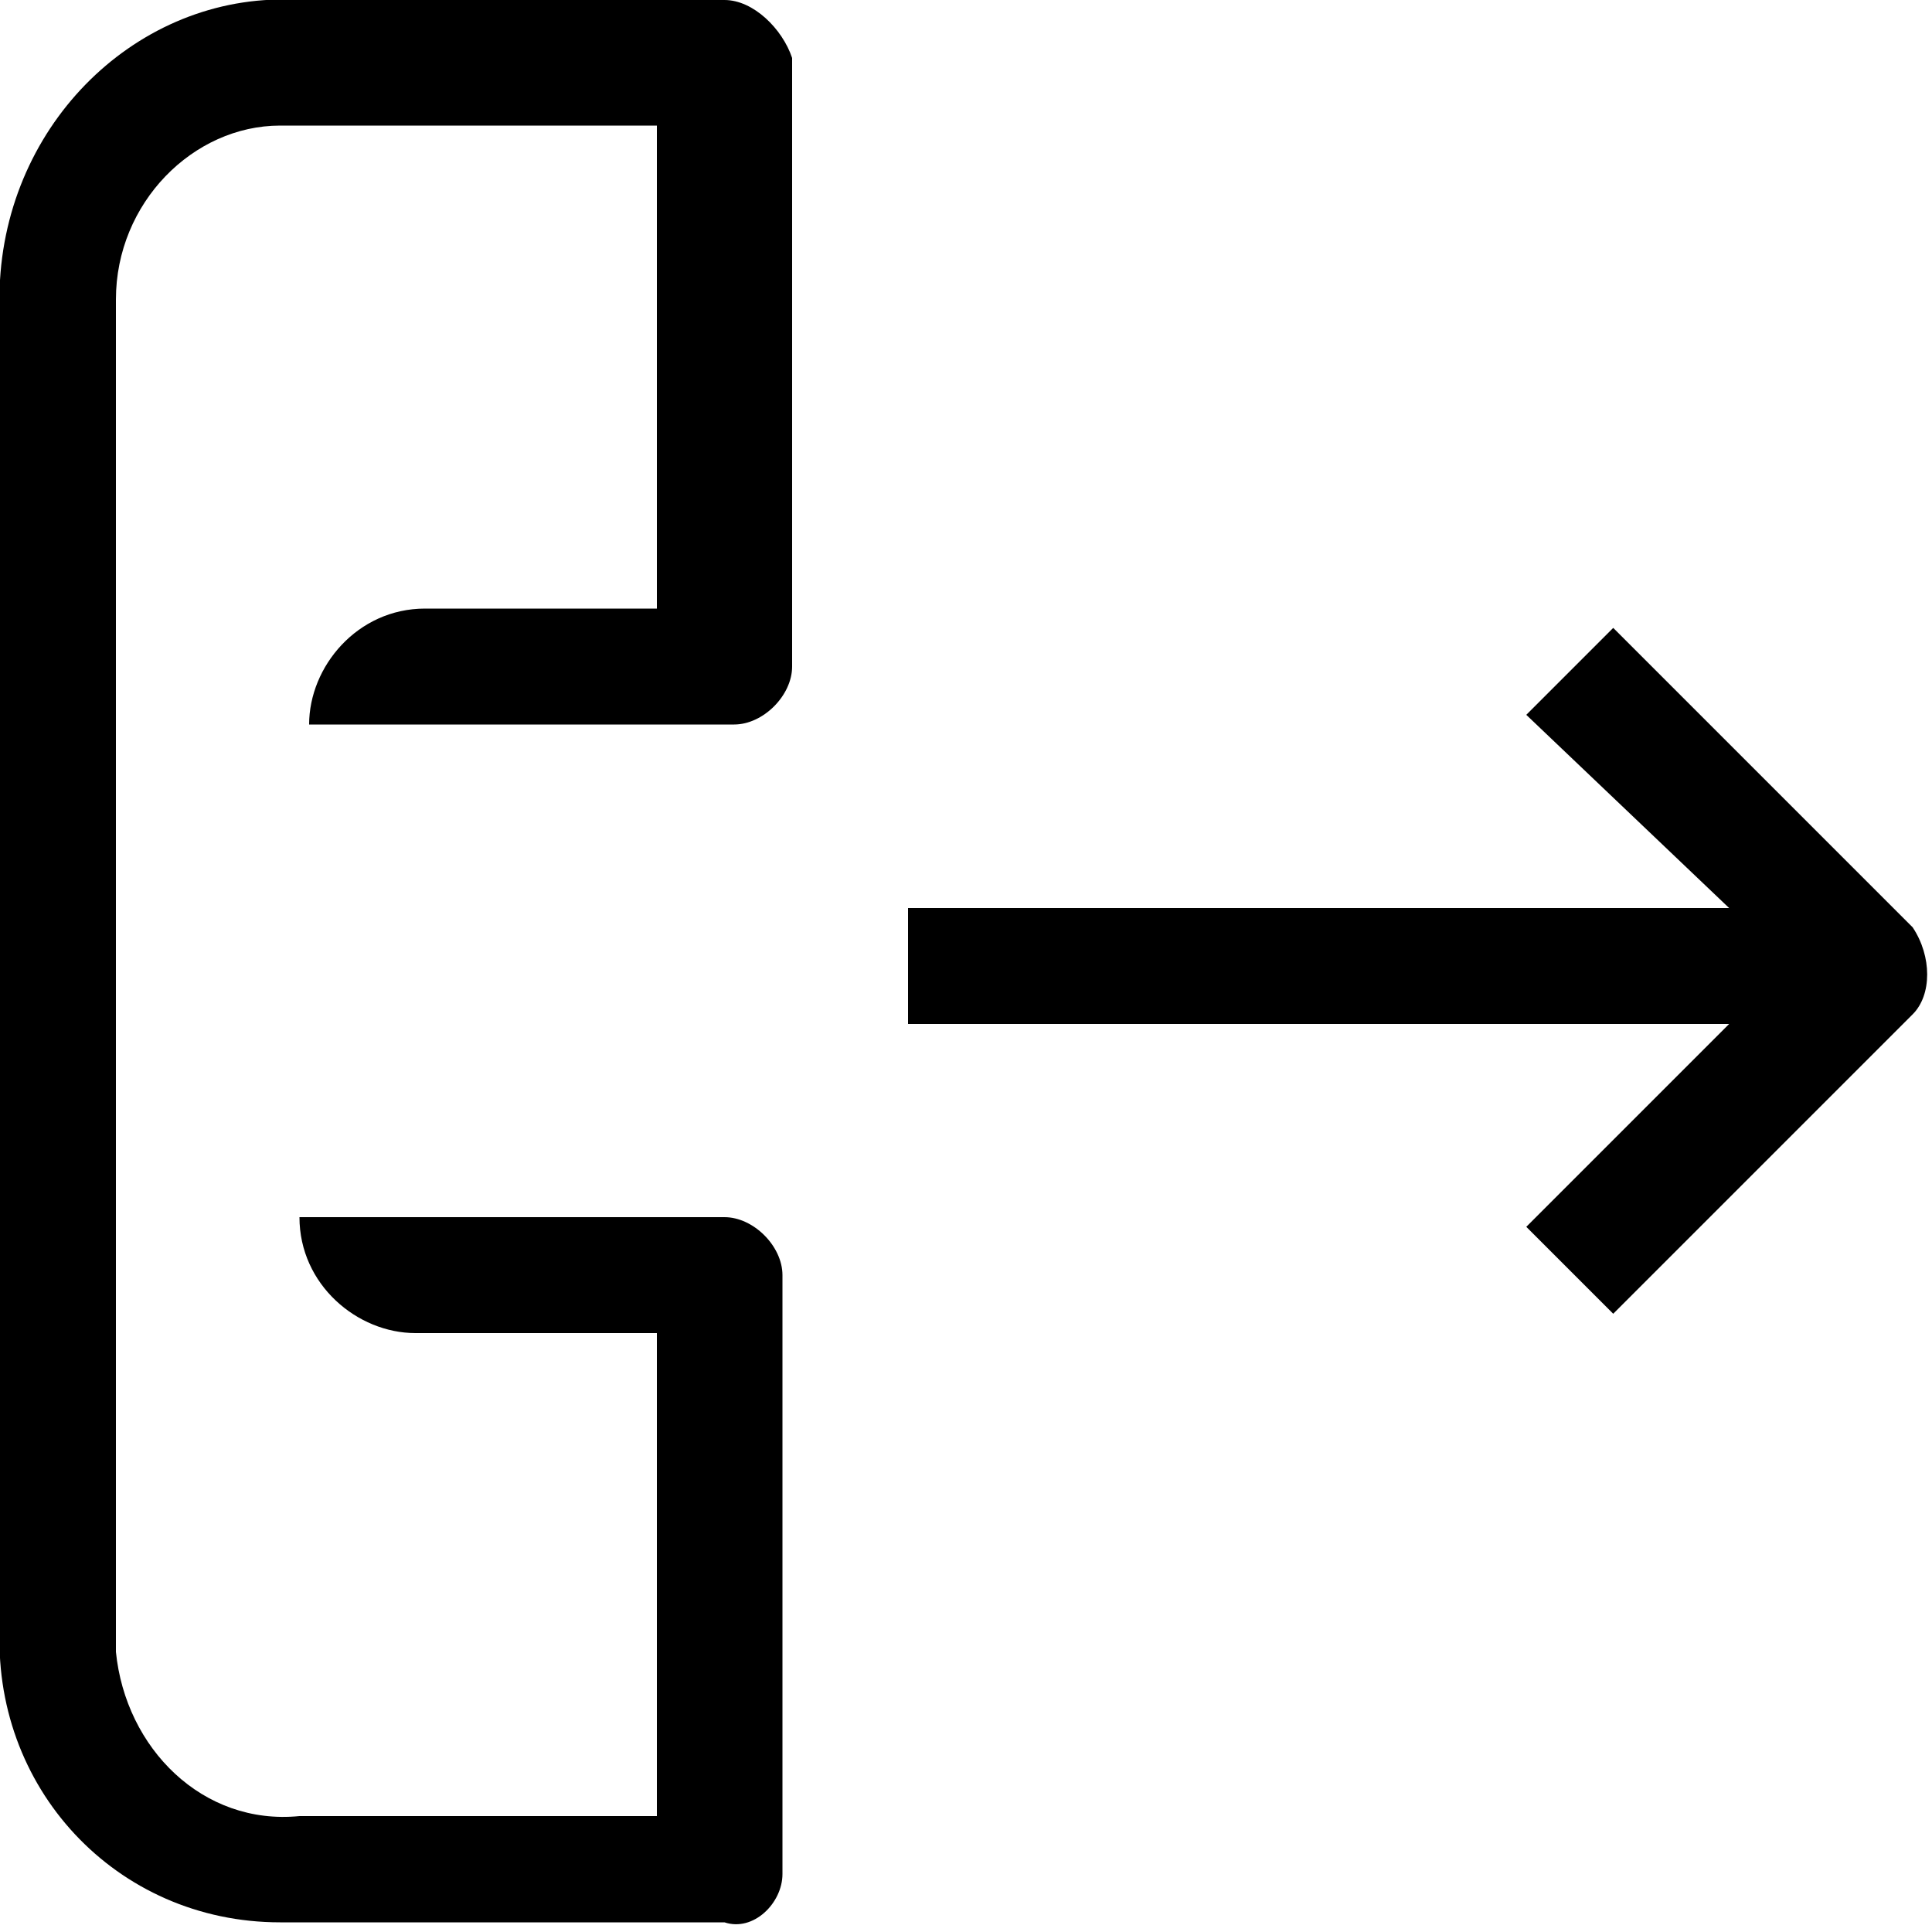
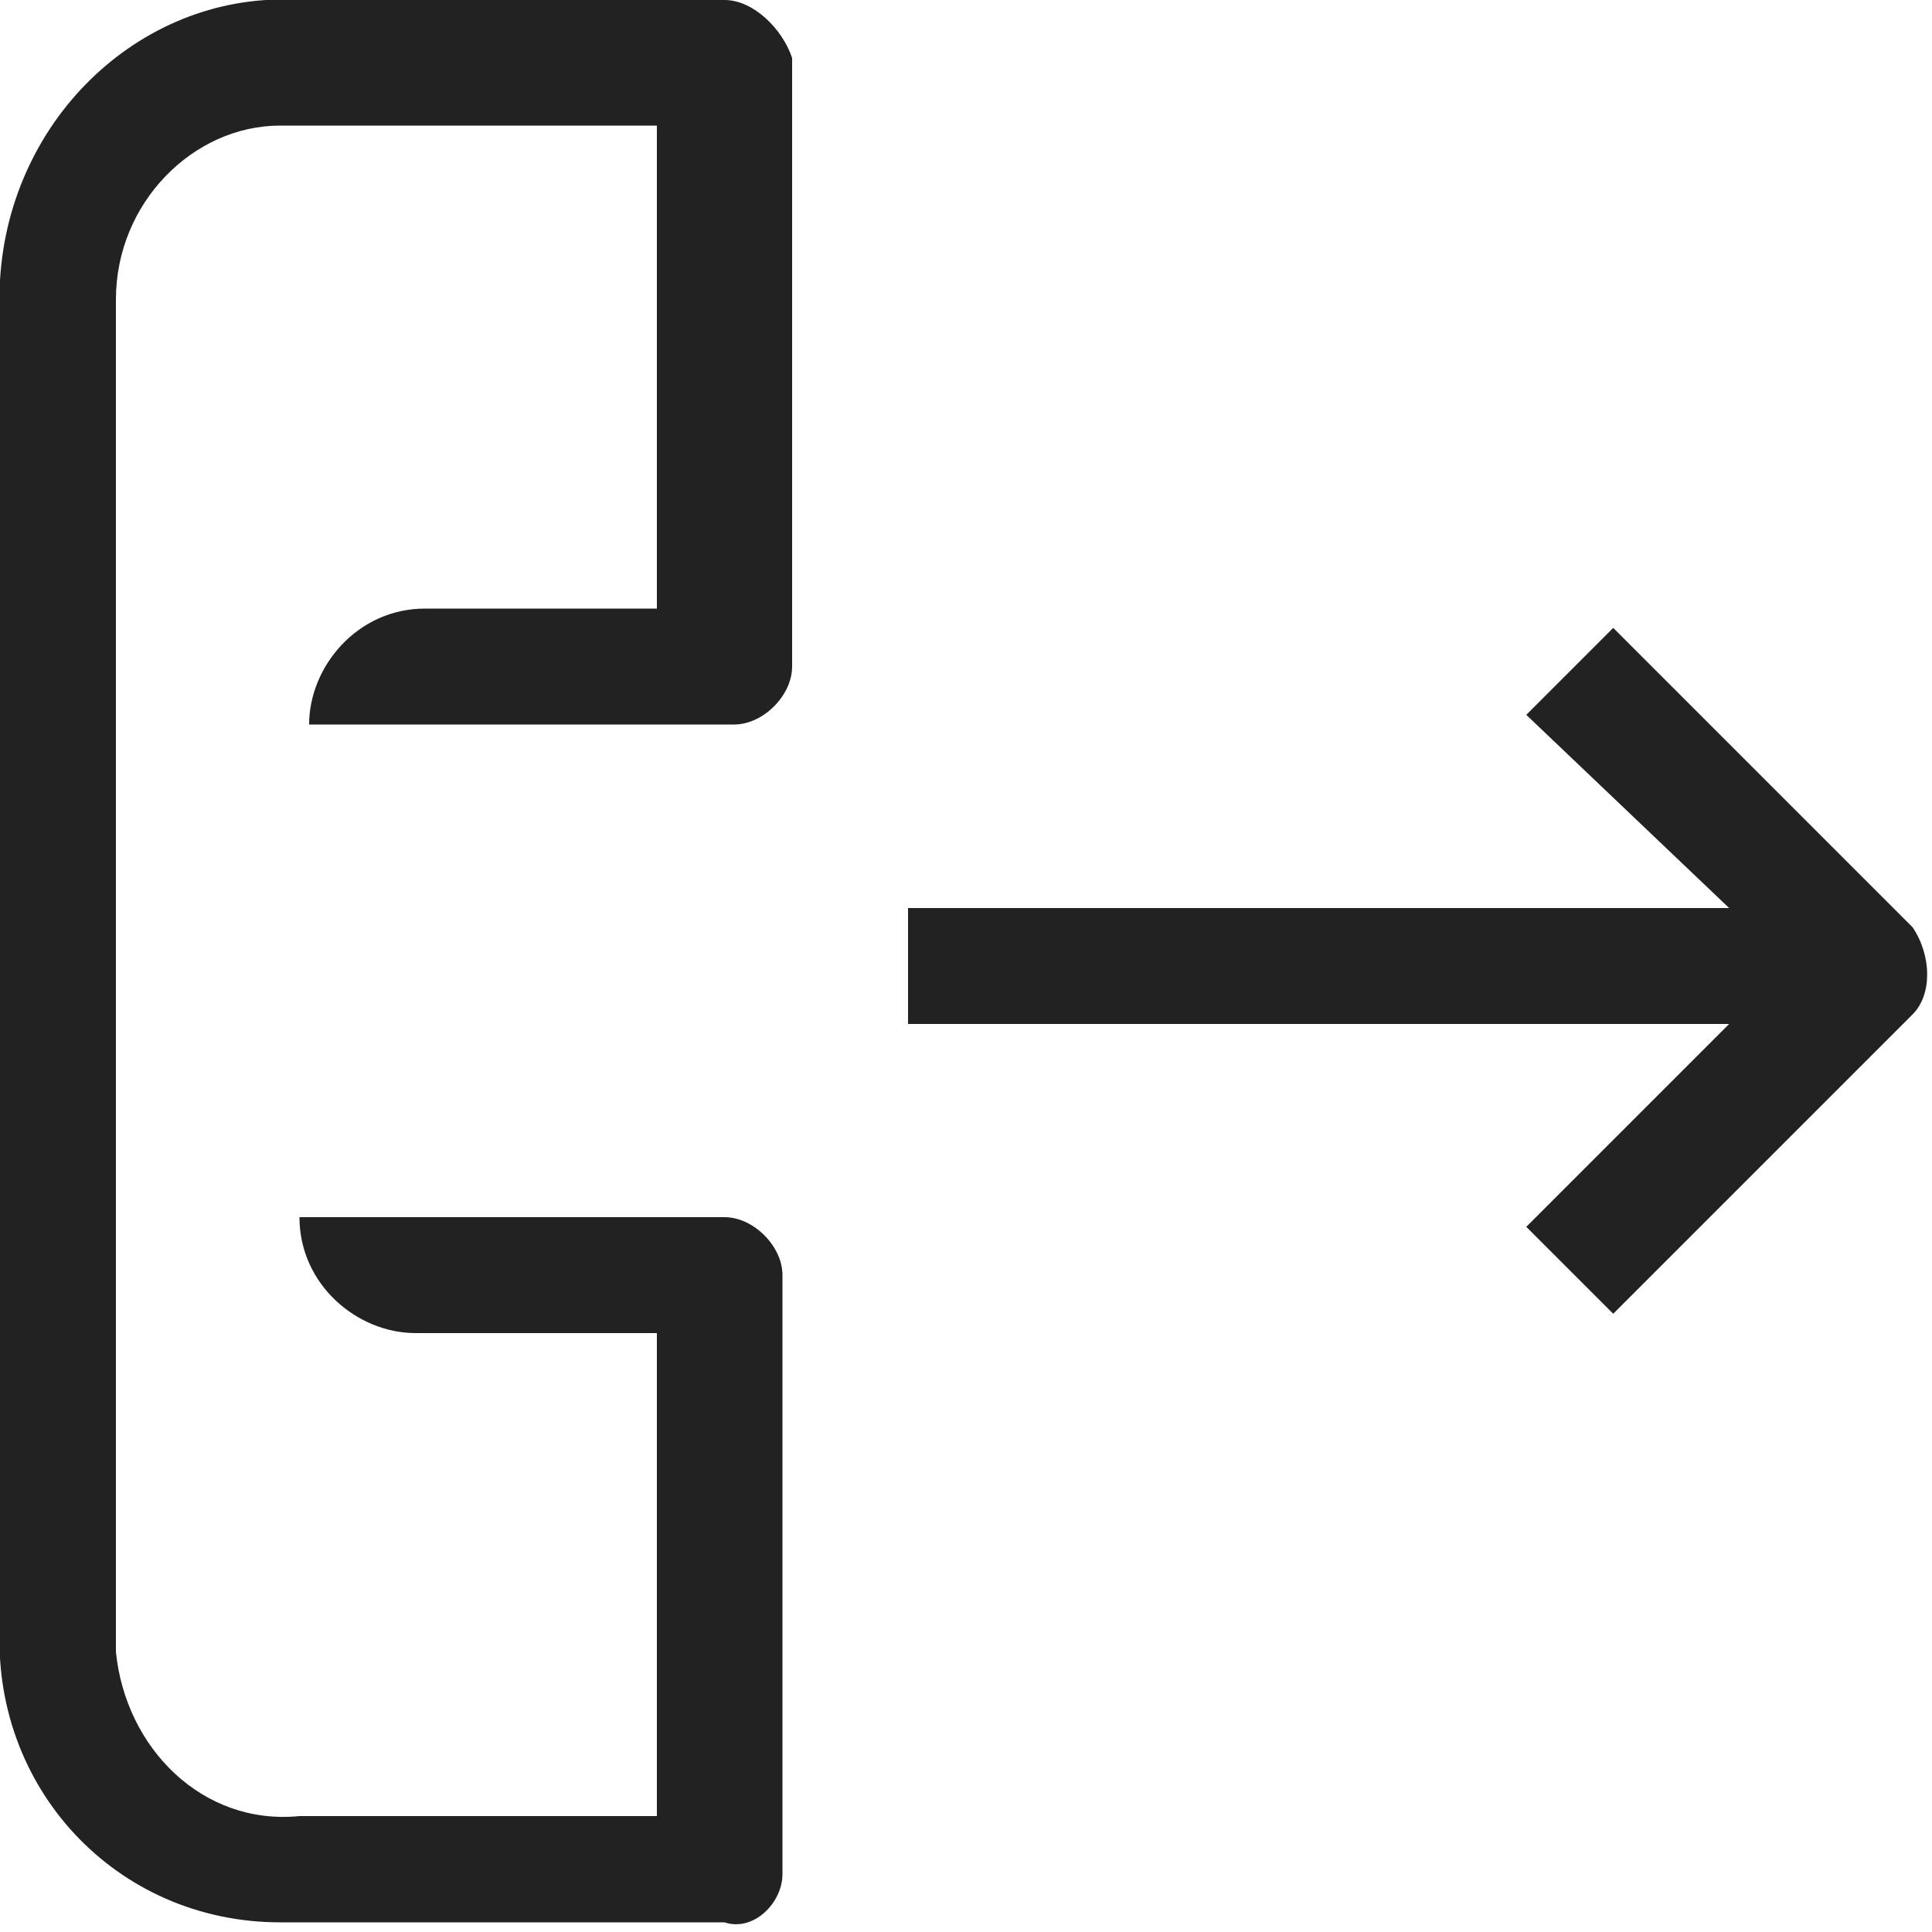
- <svg xmlns="http://www.w3.org/2000/svg" version="1.1" id="Layer_1" x="0px" y="0px" viewBox="0 0 20 20" style="enable-background:new 0 0 20 20;" xml:space="preserve">
+ <svg xmlns="http://www.w3.org/2000/svg" fill="#222222" version="1.1" id="Layer_1" x="0px" y="0px" viewBox="0 0 20 20" style="enable-background:new 0 0 20 20;" xml:space="preserve">
  <path d="M17.9,9.4H9.4v1.2h8.5l-2.1,2.1l0.9,0.9l3.1-3.1c0.2-0.2,0.2-0.6,0-0.9l-3.1-3.1l-0.9,0.9L17.9,9.4z" />
  <path d="M8.1,19.4v-6.2c0-0.3-0.3-0.6-0.6-0.6H4.4l0,0H3.1l0,0c0,0.7,0.6,1.2,1.2,1.2h2.5v5H3.1c-1,0.1-1.8-0.7-1.9-1.7   c0-0.1,0-0.1,0-0.2V3.1c0-1,0.8-1.8,1.7-1.8c0.1,0,0.1,0,0.2,0h3.7v5H4.4c-0.7,0-1.2,0.6-1.2,1.2h4.4c0.3,0,0.6-0.3,0.6-0.6V0.6   C8.1,0.3,7.8,0,7.5,0H3.1C1.5-0.1,0.1,1.2,0,2.9C0,3,0,3.1,0,3.1v13.7c-0.1,1.7,1.2,3.1,2.9,3.1c0.1,0,0.2,0,0.2,0h4.4   C7.8,20,8.1,19.7,8.1,19.4z" />
</svg>
